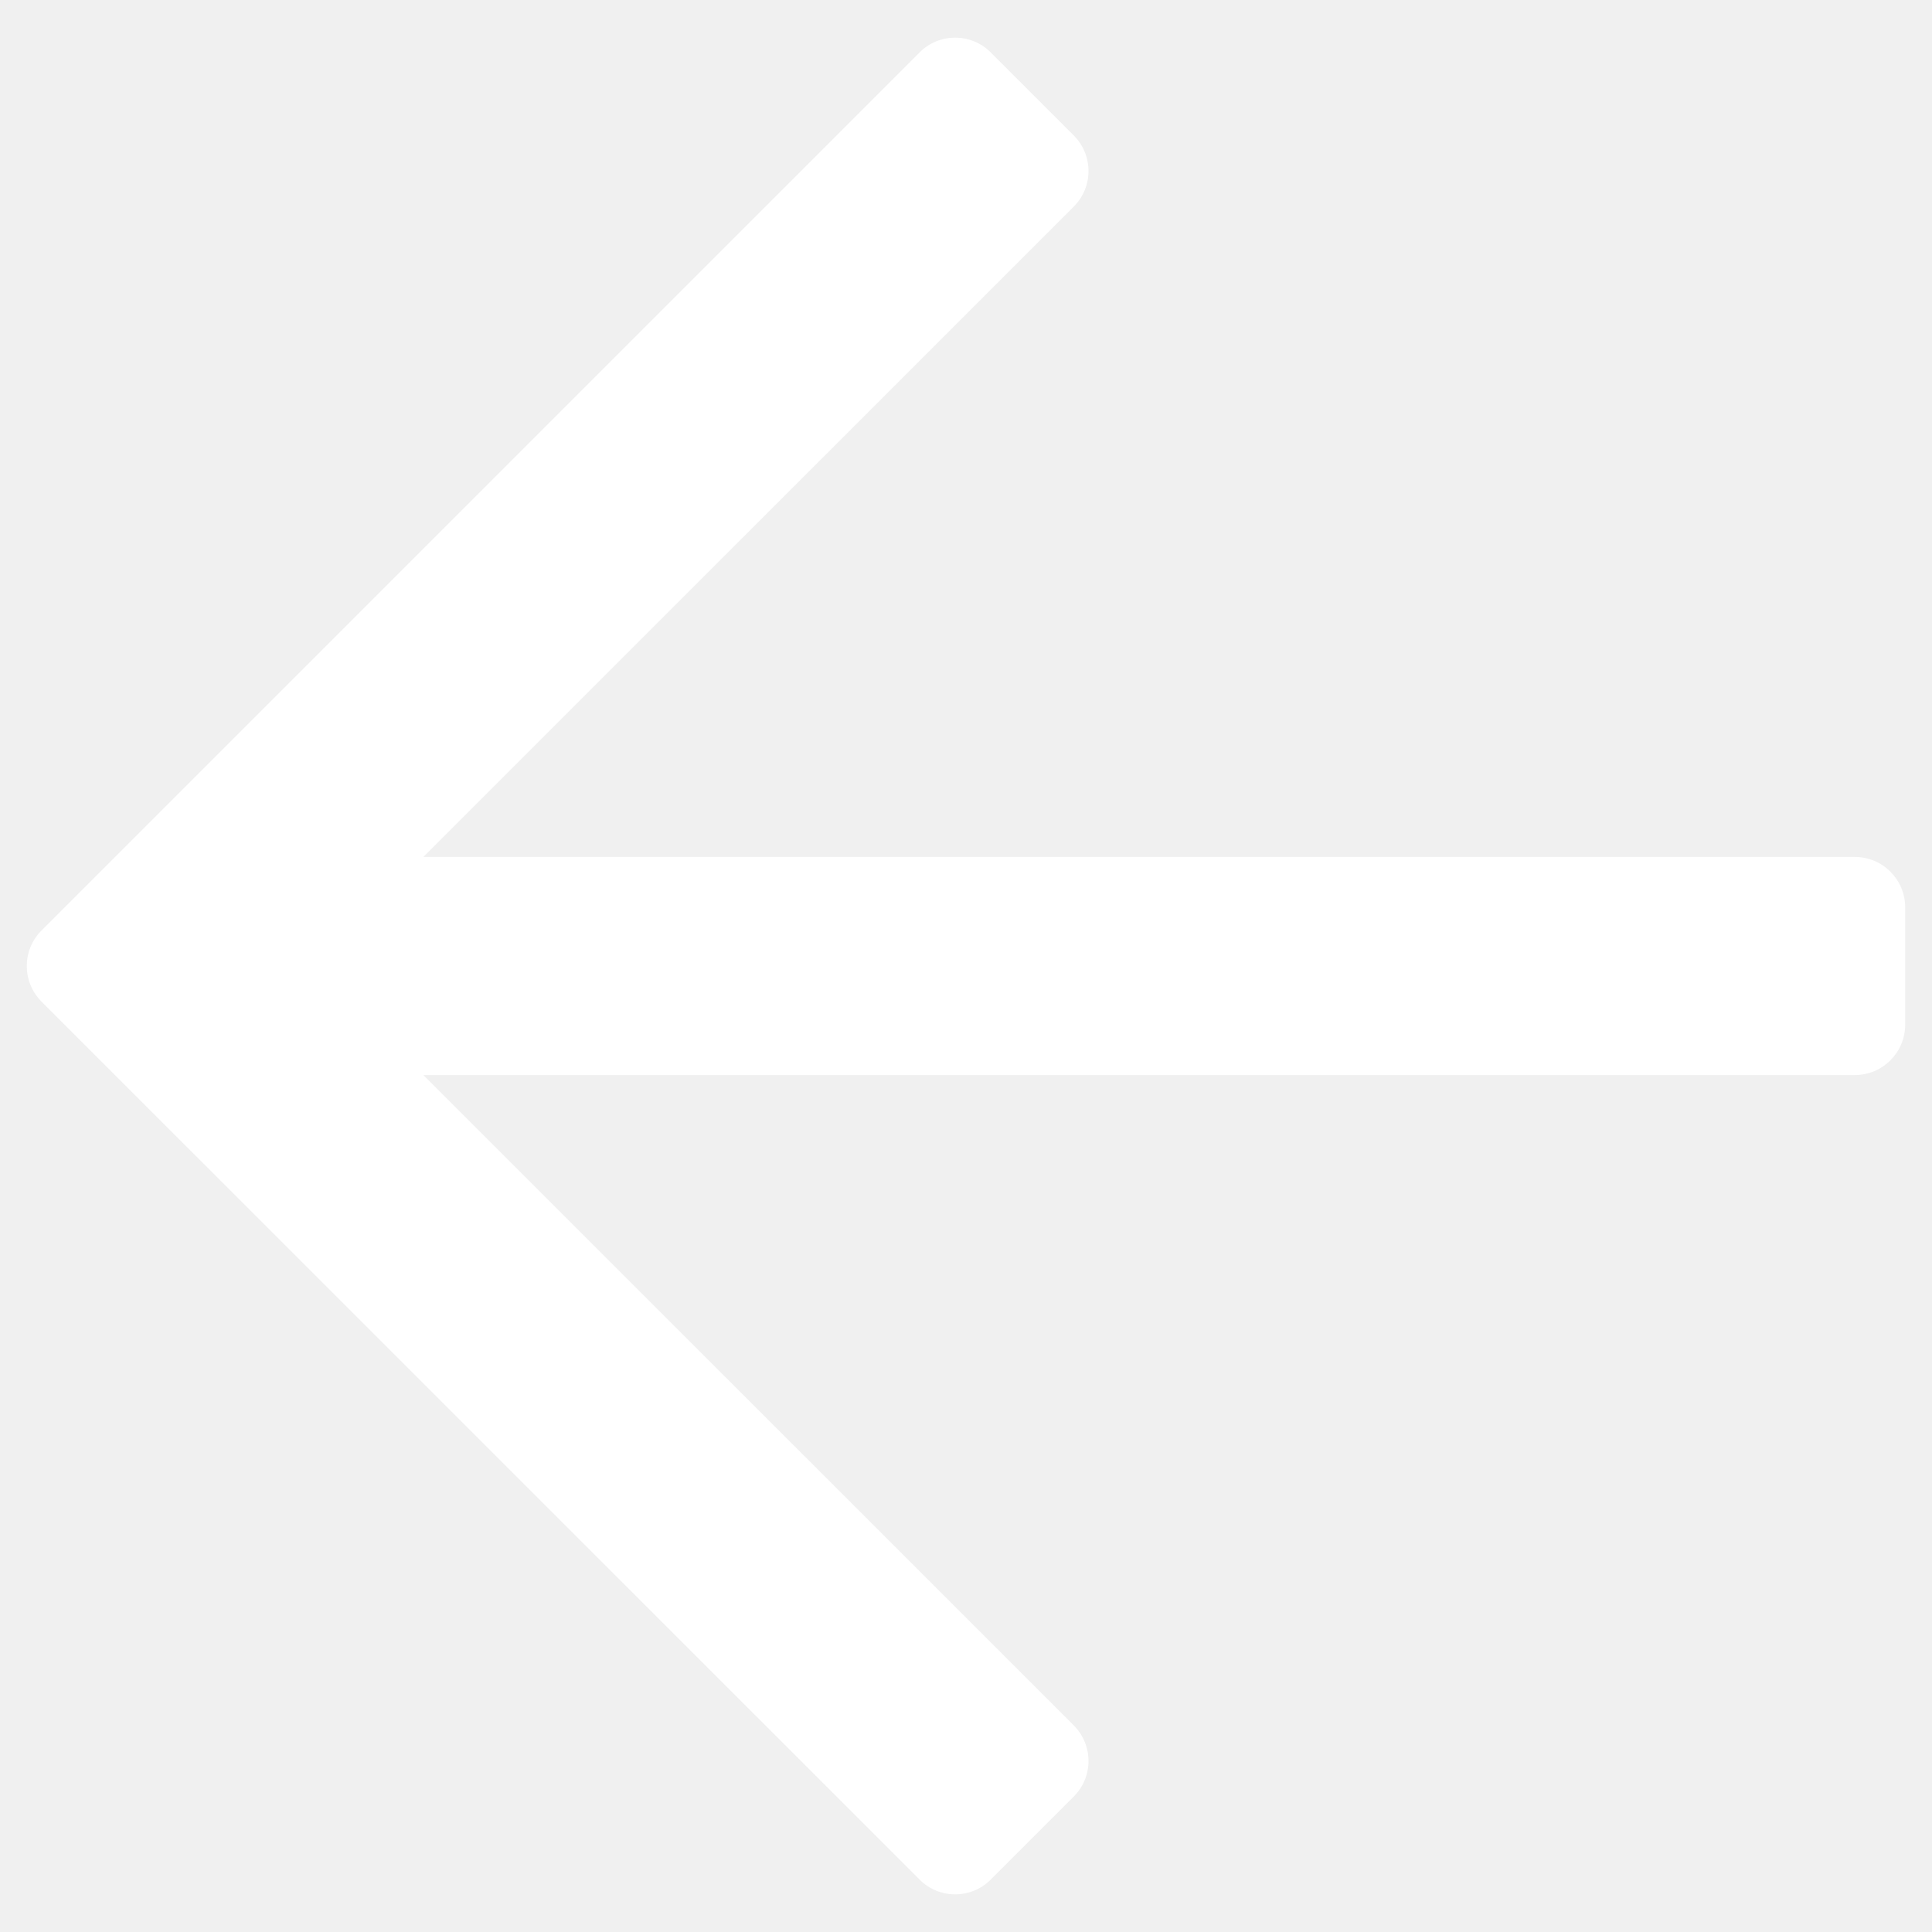
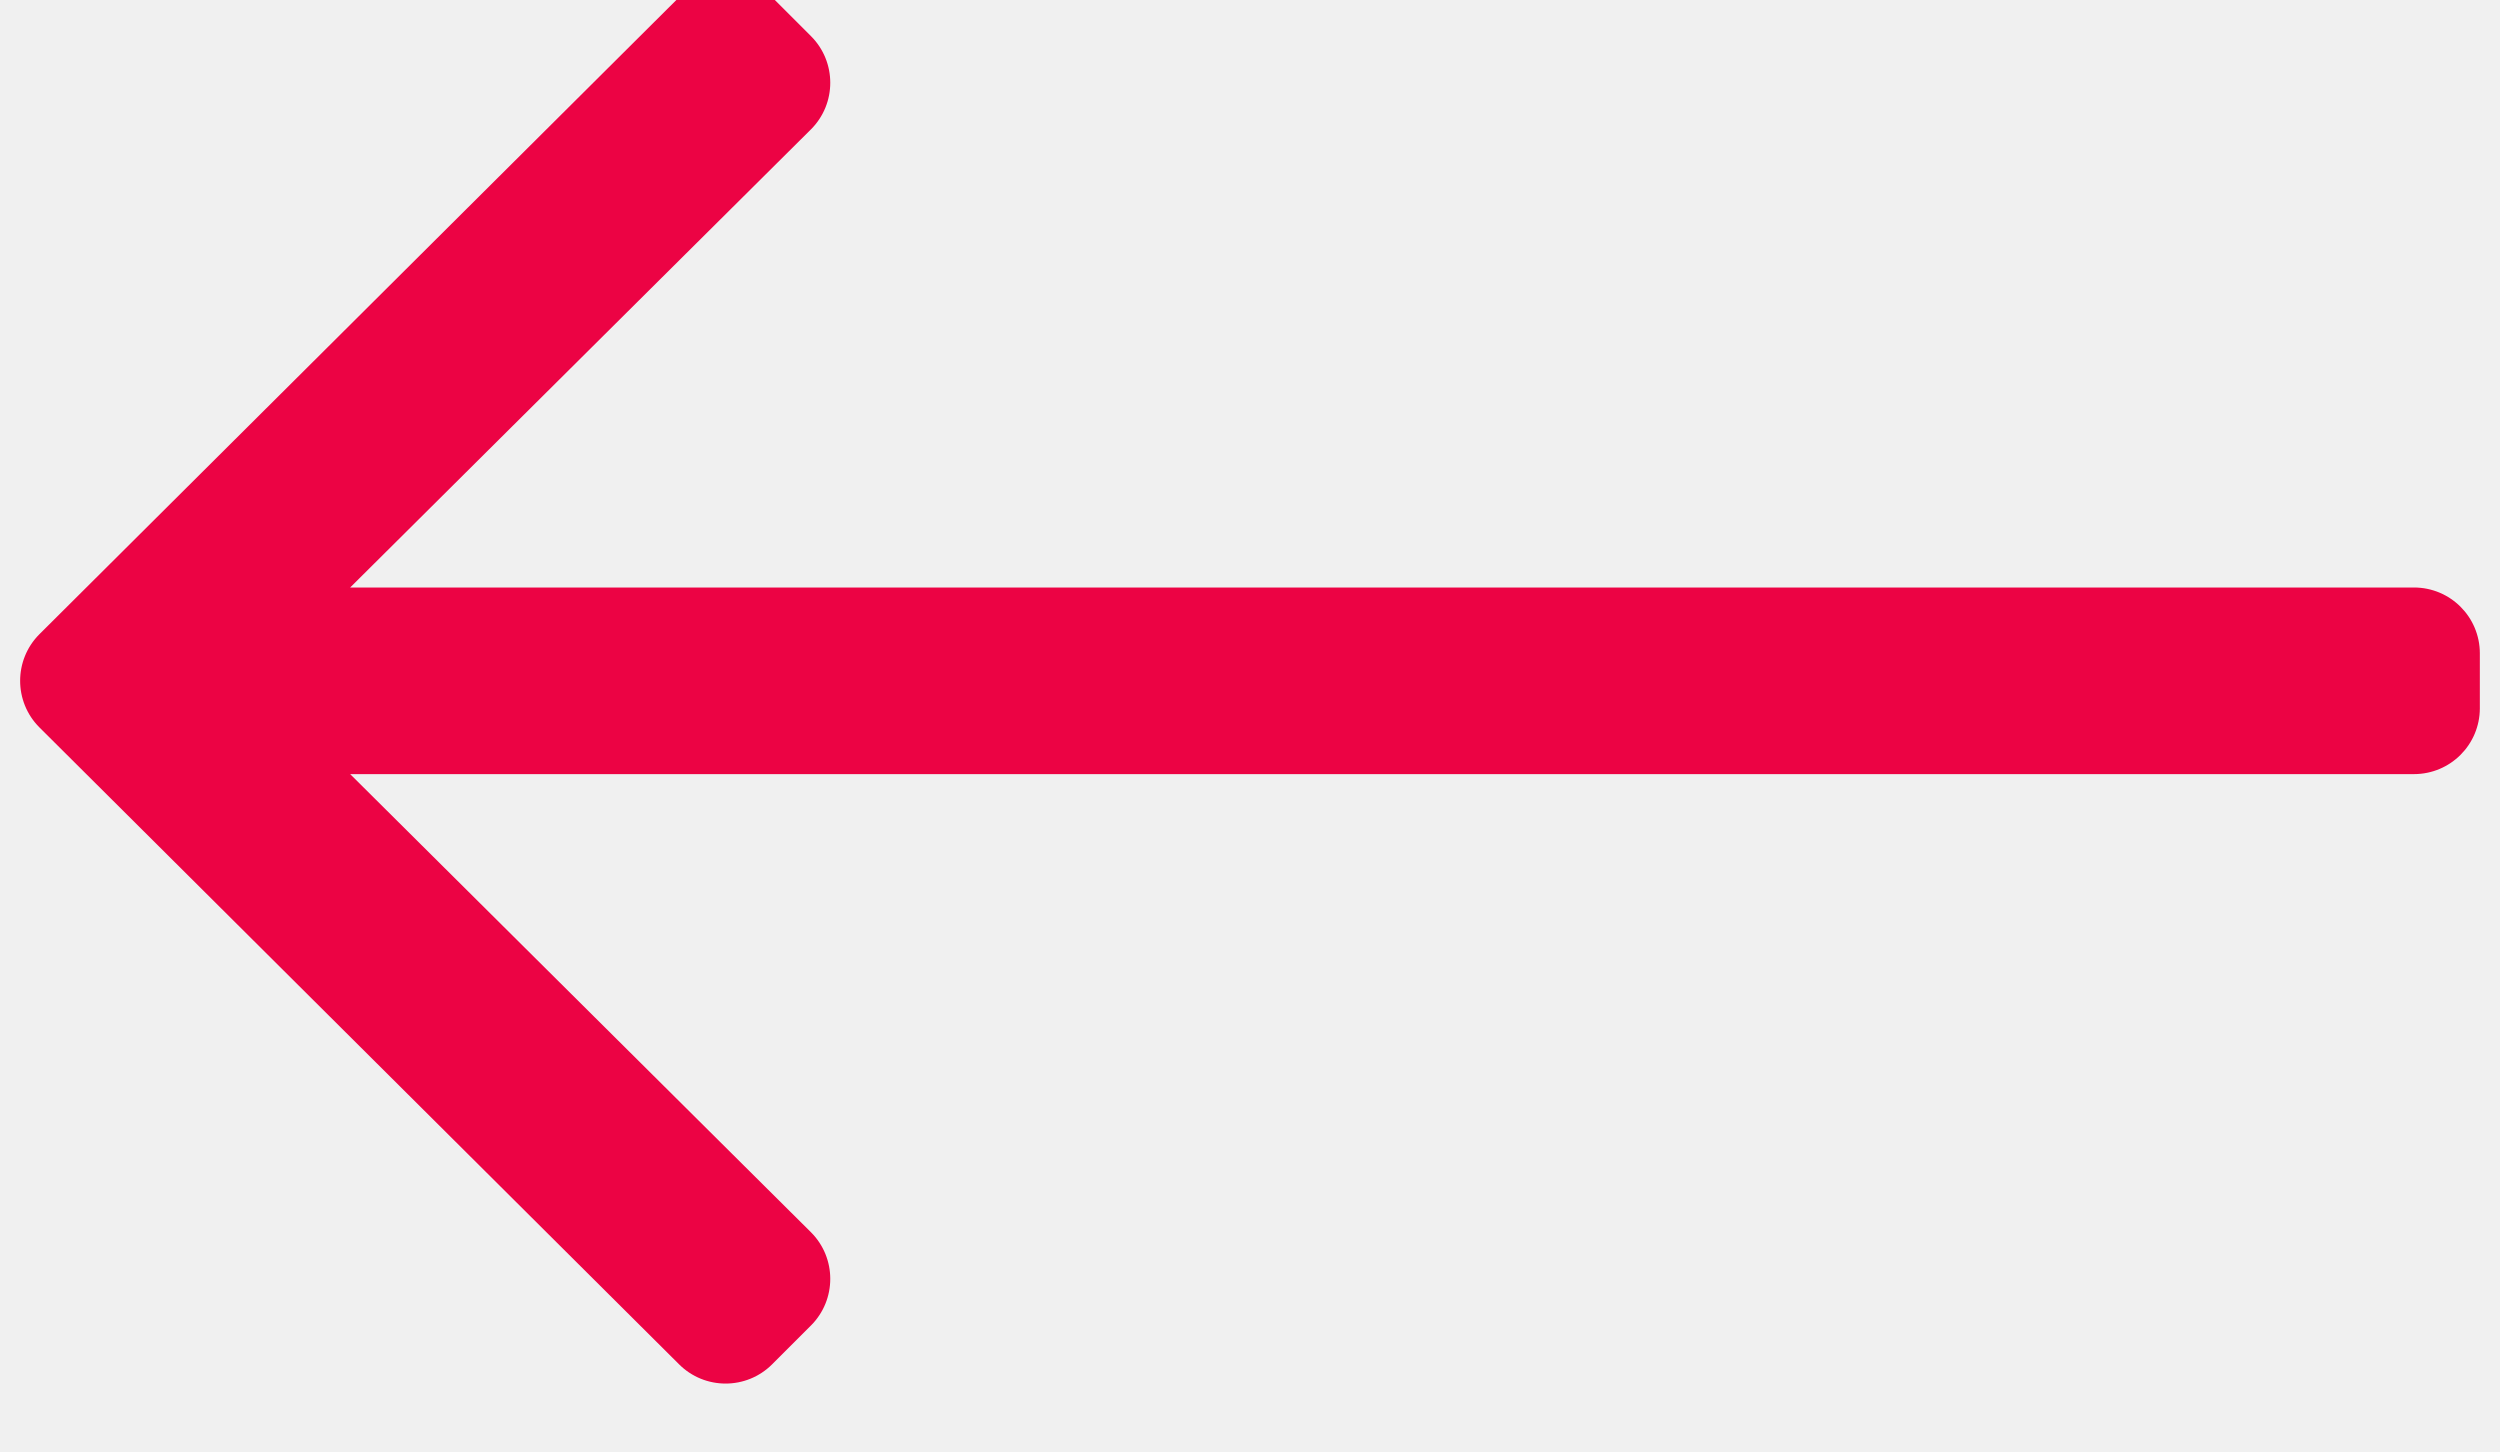
- <svg xmlns="http://www.w3.org/2000/svg" width="18" height="18" viewBox="0 0 18 18" fill="none">
-   <path d="M9.23 17.512L10.004 16.738C10.187 16.555 10.187 16.259 10.004 16.075L3.944 10.016H17.281C17.54 10.016 17.75 9.806 17.75 9.547V8.453C17.75 8.194 17.54 7.984 17.281 7.984H3.944L10.004 1.925C10.187 1.742 10.187 1.445 10.004 1.262L9.23 0.488C9.047 0.305 8.751 0.305 8.568 0.488L0.387 8.669C0.204 8.852 0.204 9.148 0.387 9.332L8.568 17.512C8.751 17.695 9.047 17.695 9.23 17.512Z" fill="white" />
+ <svg xmlns="http://www.w3.org/2000/svg" width="31" height="18" viewBox="0 0 31 18" fill="none">
+   <path d="M9.575 -0.033L10.056 0.448C10.375 0.767 10.375 1.285 10.056 1.604L4.342 7.285L29.933 7.285C30.384 7.285 30.75 7.65 30.75 8.102V8.782C30.75 9.234 30.384 9.599 29.933 9.599L4.342 9.599L10.056 15.28C10.375 15.599 10.375 16.117 10.056 16.436L9.575 16.917C9.256 17.236 8.739 17.236 8.42 16.917L0.489 9.02C0.17 8.701 0.17 8.183 0.489 7.864L8.42 -0.033C8.739 -0.352 9.256 -0.352 9.575 -0.033Z" fill="#EC0344" />
</svg>
